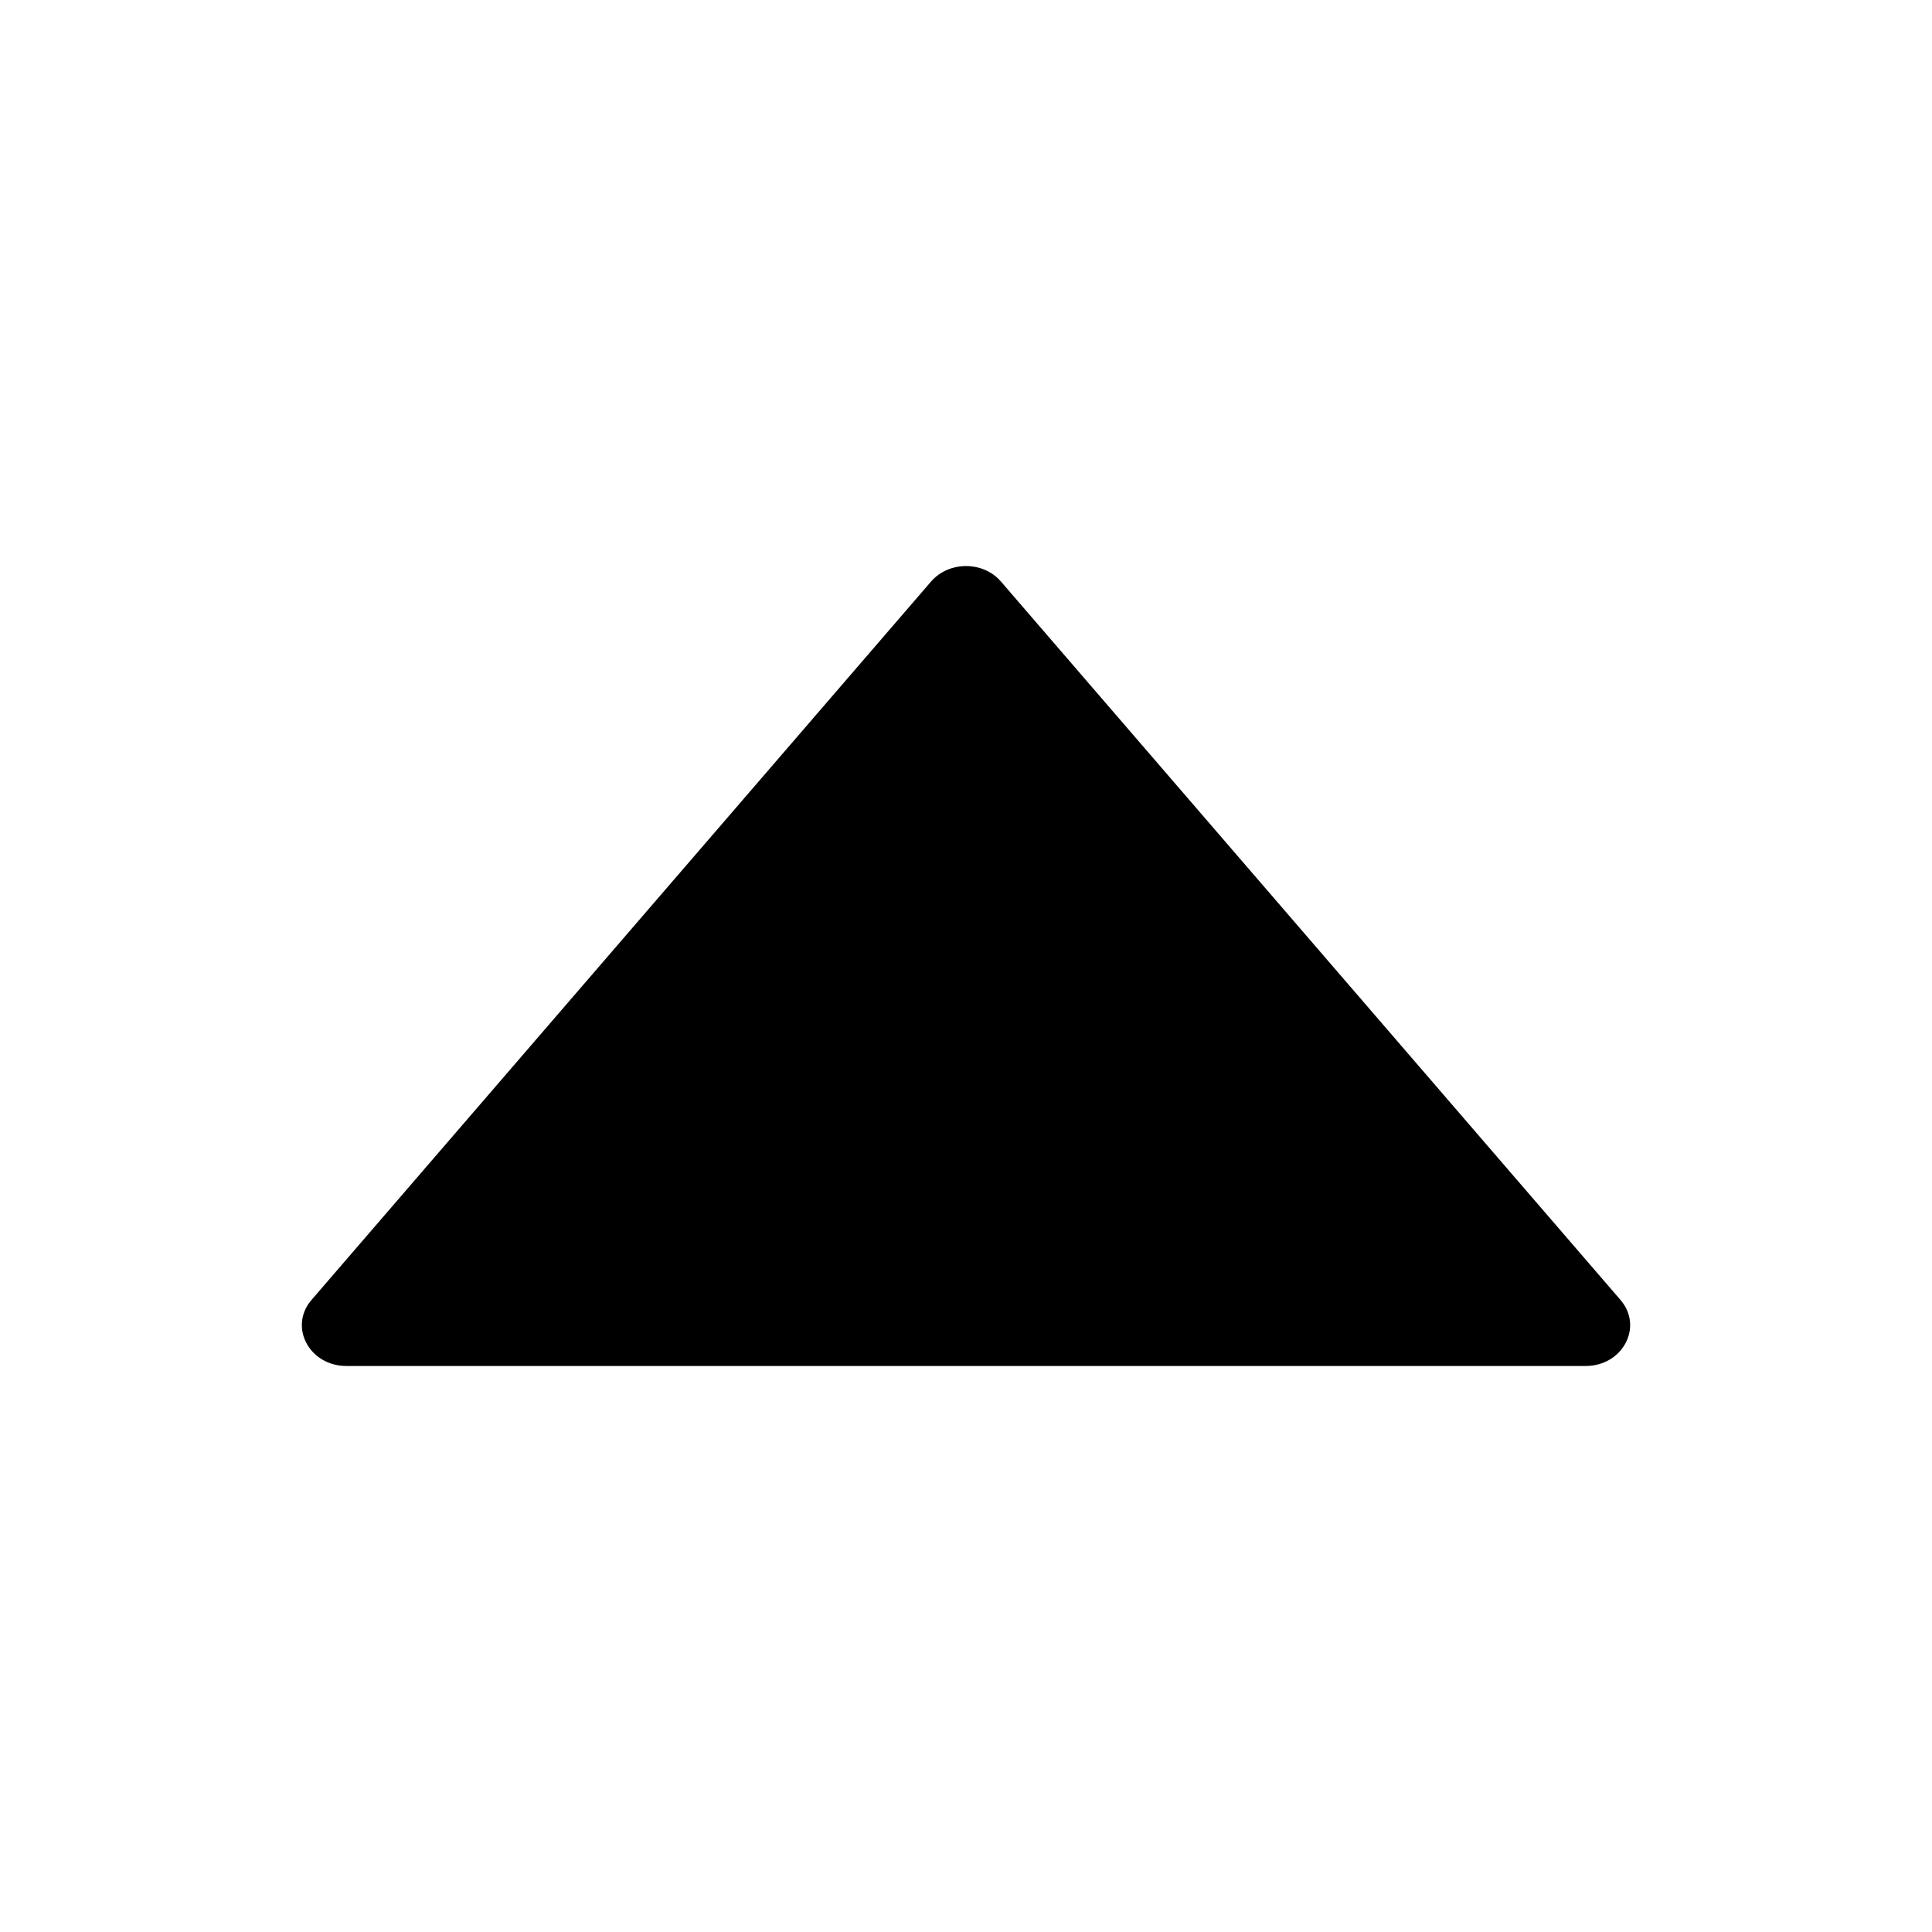
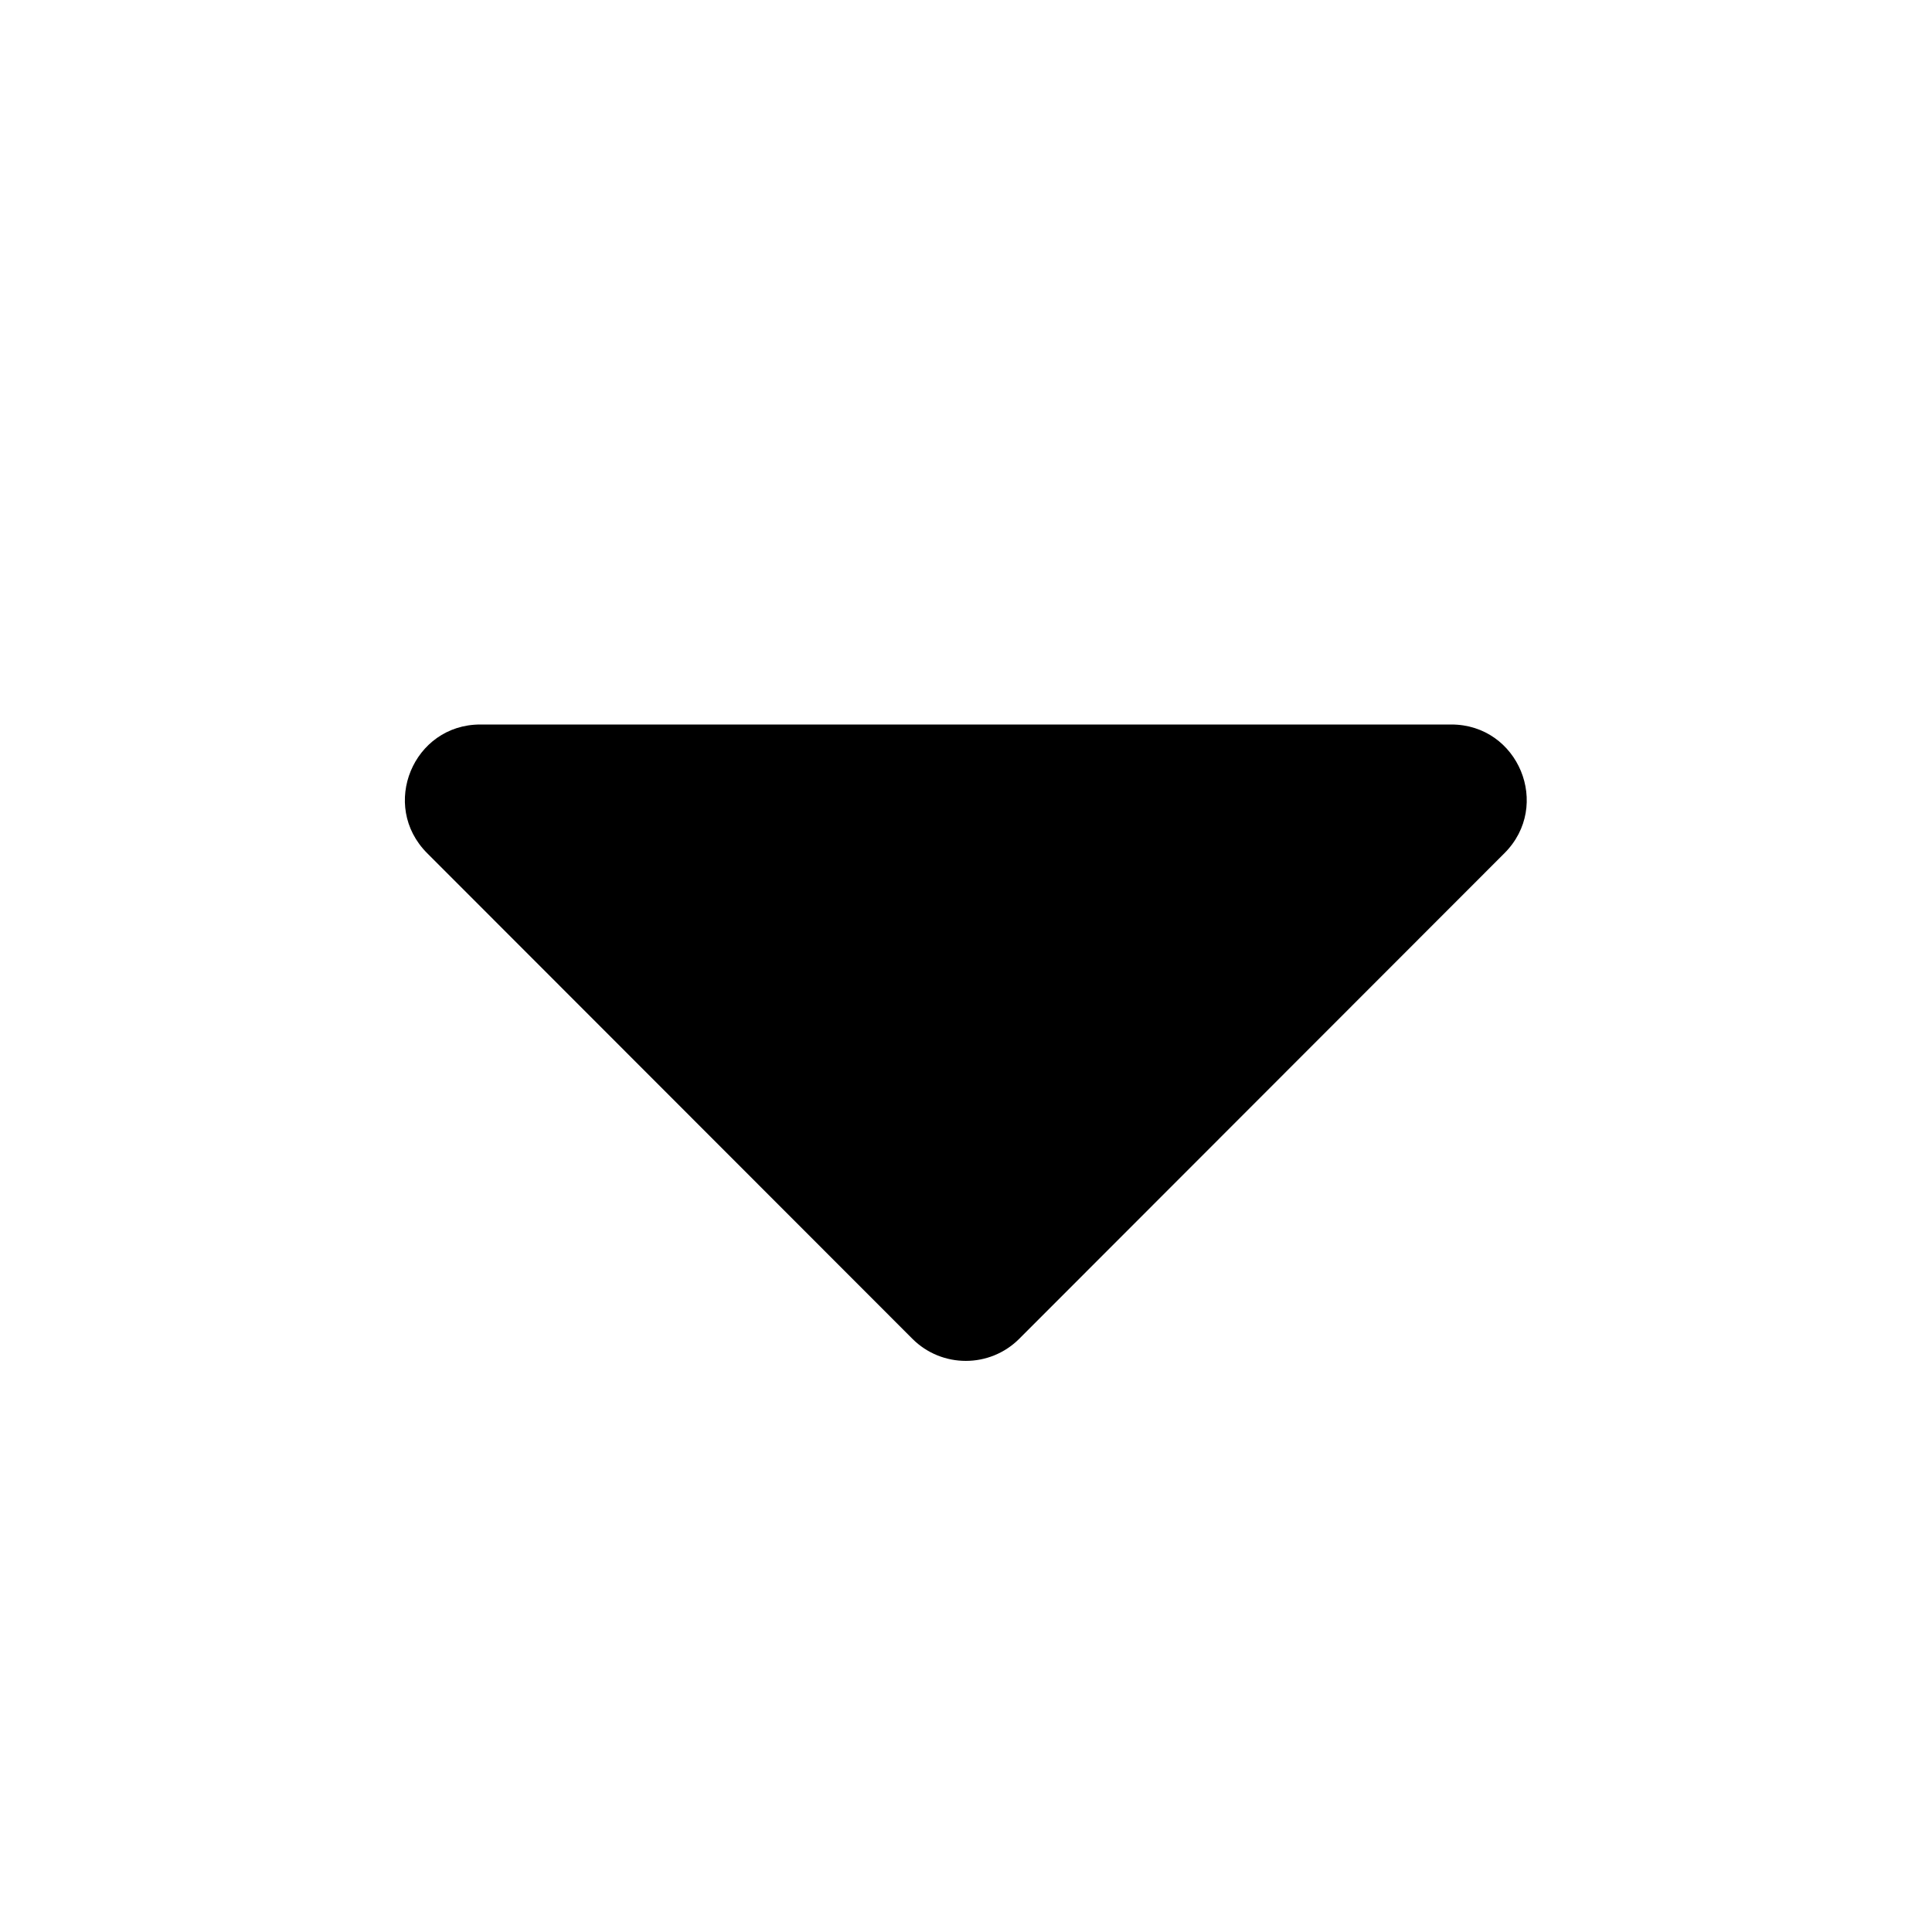
- <svg xmlns="http://www.w3.org/2000/svg" width="1024px" height="1024px" viewBox="0 0 1024 1024">
-   <path d="M858.9 689L530.5 308.2c-9.4-10.9-27.5-10.9-37 0L165.1 689c-12.2 14.2-1.2 35 18.5 35h656.8c19.7 0 30.7-20.8 18.5-35z" />
+ <svg xmlns="http://www.w3.org/2000/svg" width="512px" height="512px" viewBox="-96 0 512 512">
+   <path d="M31.3 192h257.3c17.8 0 26.7 21.5 14.1 34.1L174.1 354.8c-7.8 7.8-20.5 7.8-28.3 0L17.2 226.1C4.6 213.5 13.5 192 31.3 192z" />
</svg>
